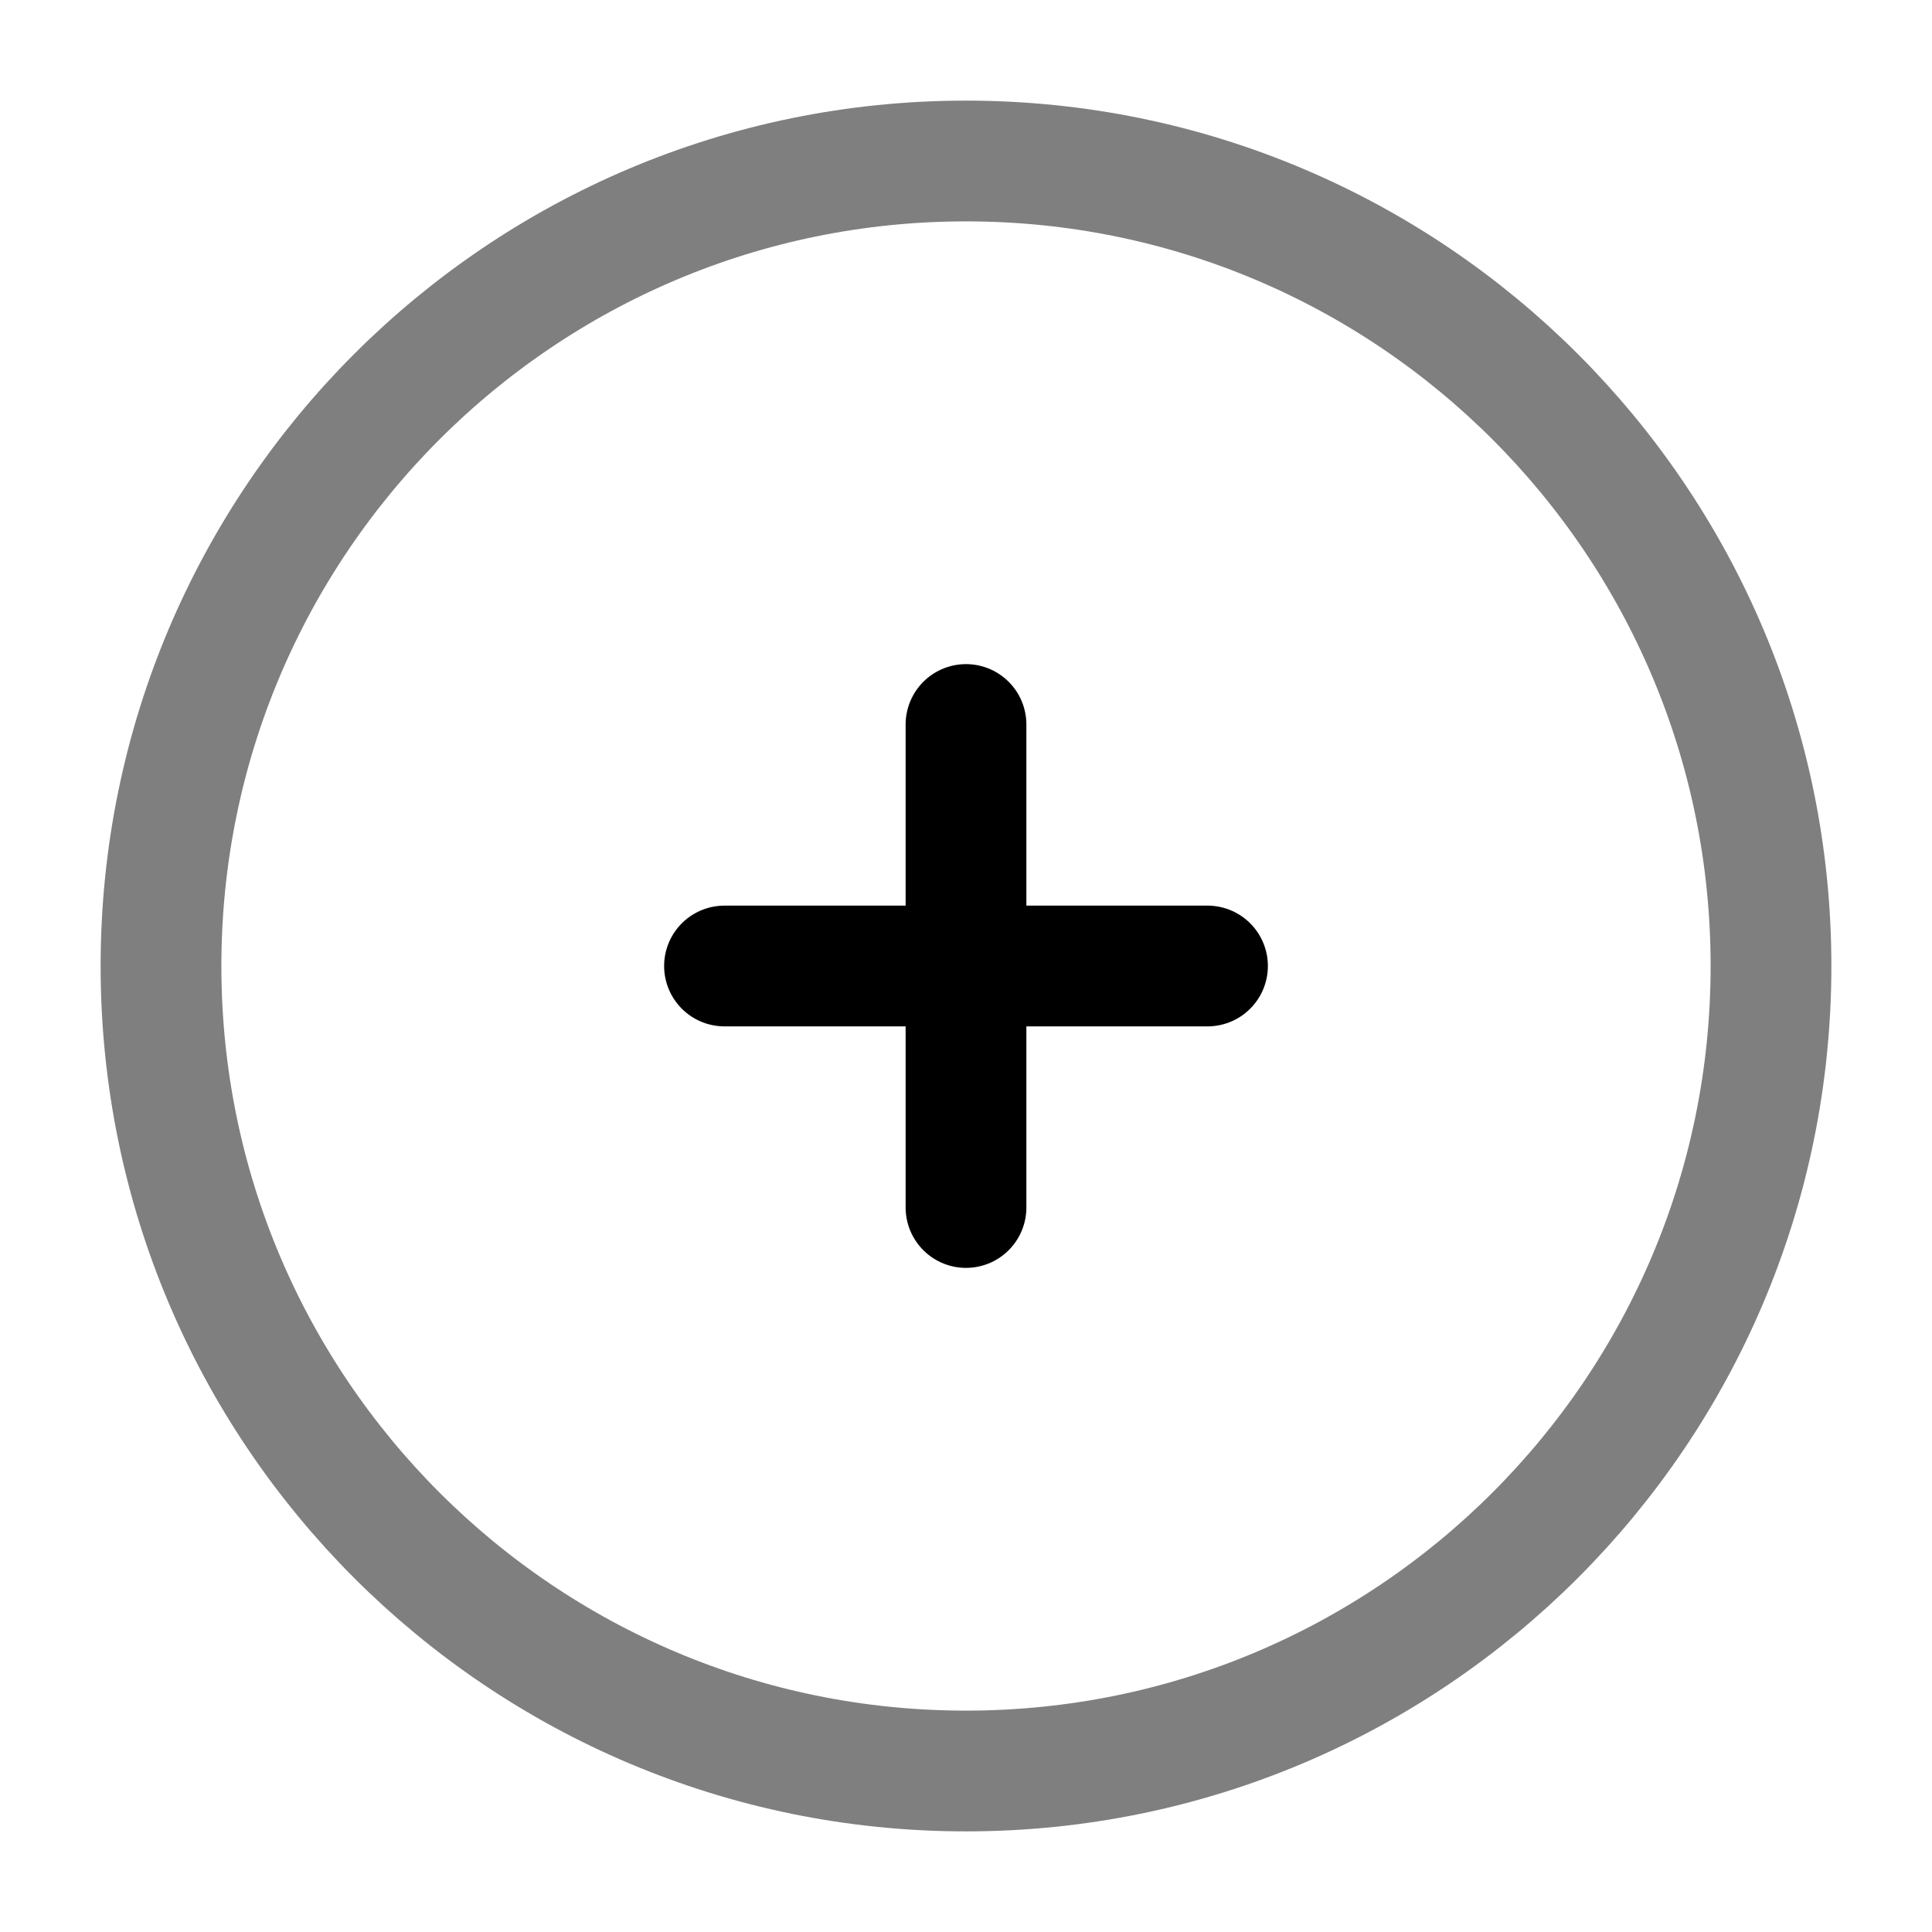
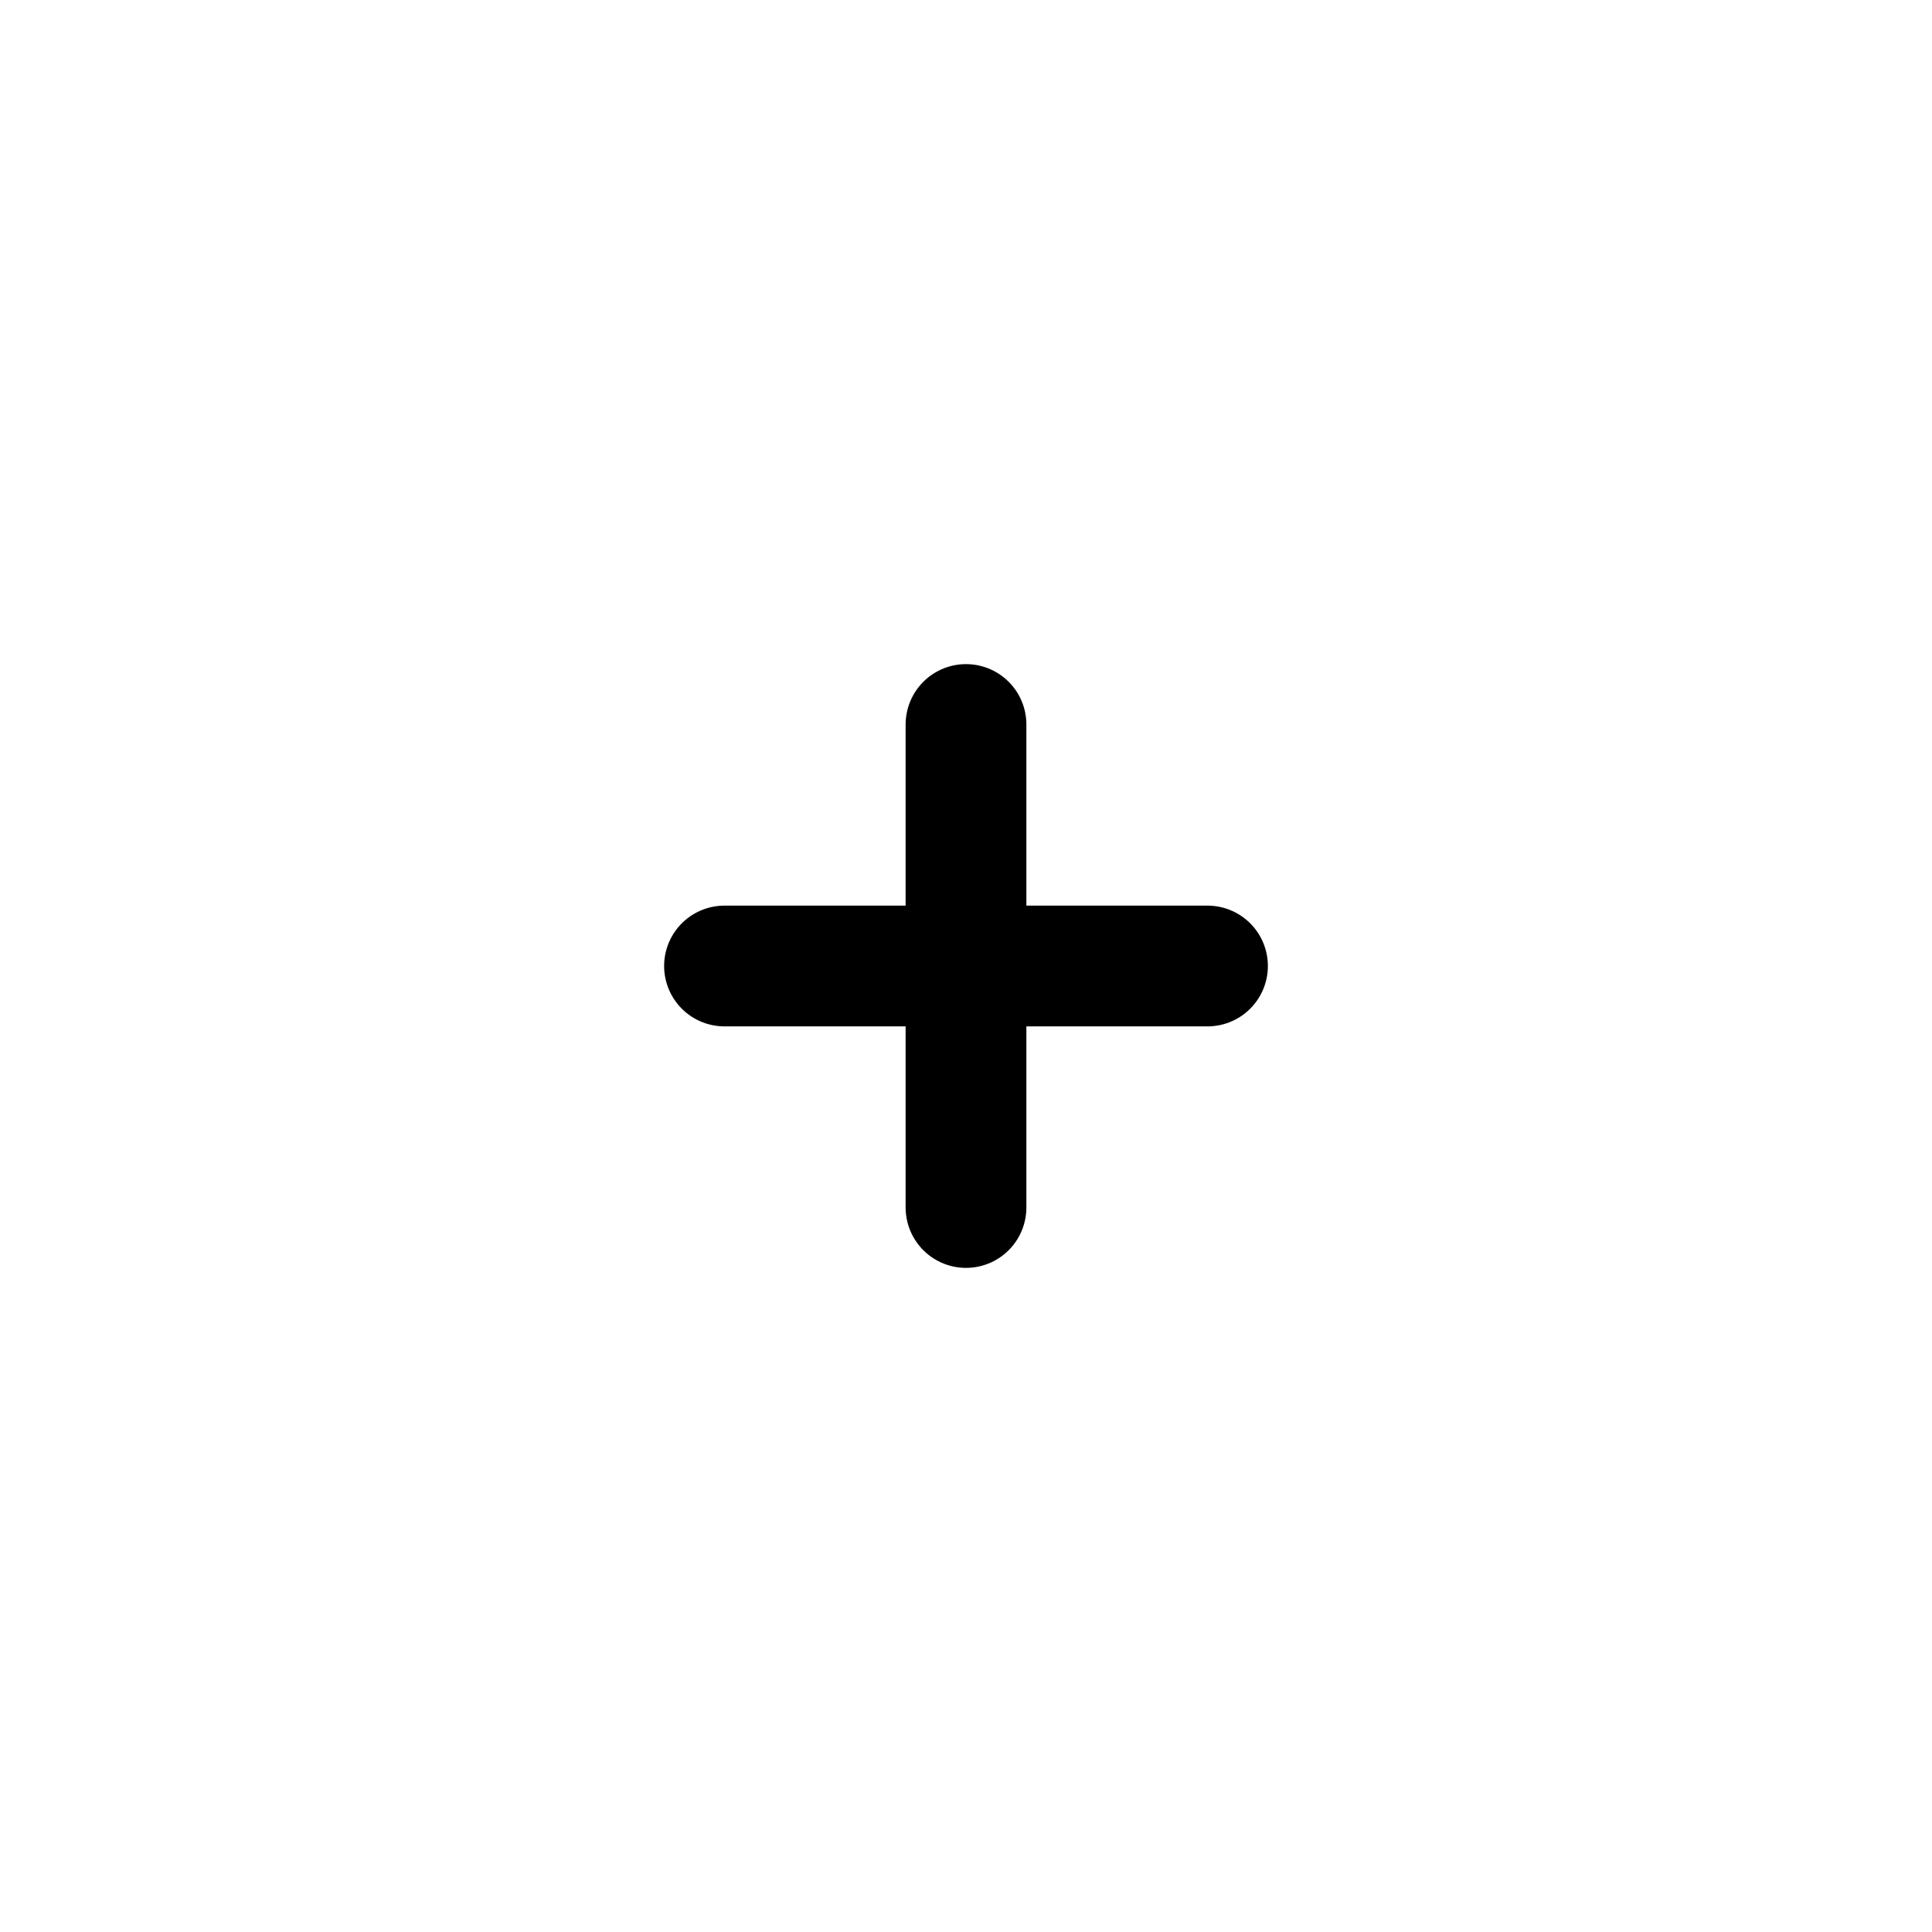
- <svg xmlns="http://www.w3.org/2000/svg" width="30" height="30" viewBox="0 0 24 24" fill="none">
-   <circle opacity="0.5" cx="12" cy="12" r="10" stroke="#000000" stroke-width="1.5" />
+ <svg xmlns="http://www.w3.org/2000/svg" width="40" height="40" viewBox="0 0 24 24" fill="none">
  <path d="M15 12L12 12M12 12L9 12M12 12L12 9M12 12L12 15" stroke="#000000" stroke-width="1.5" stroke-linecap="round" />
</svg>
